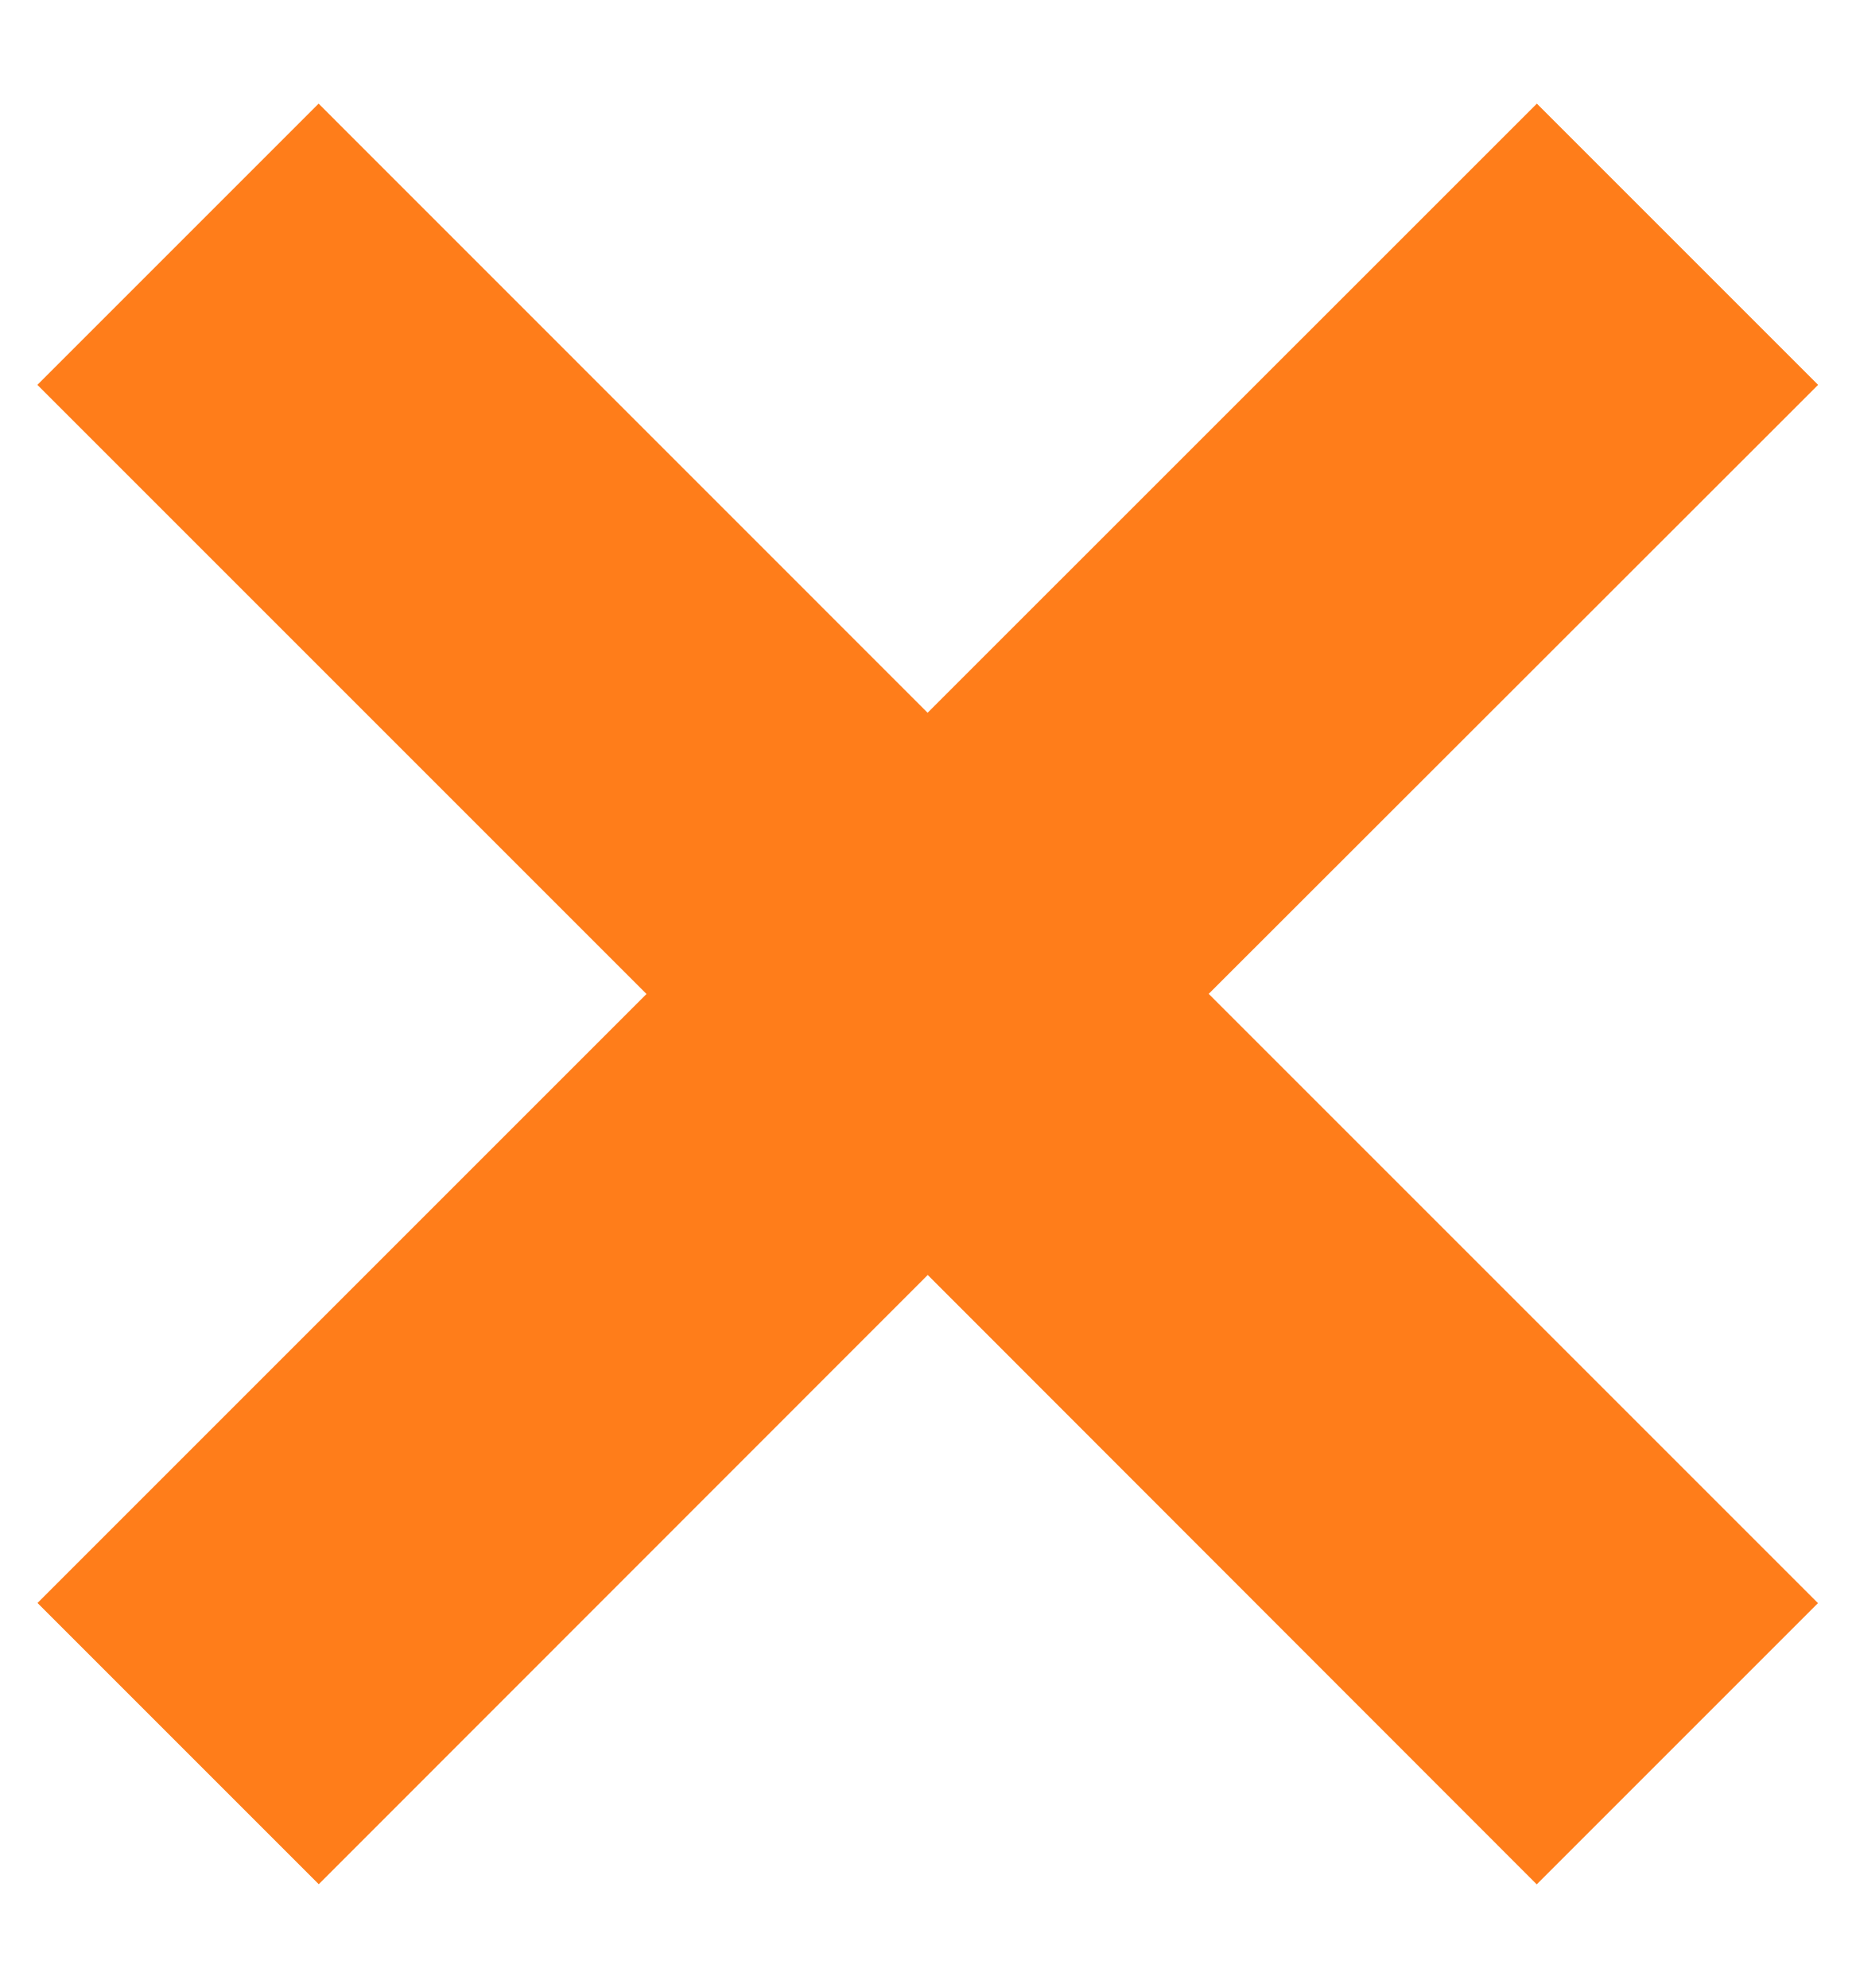
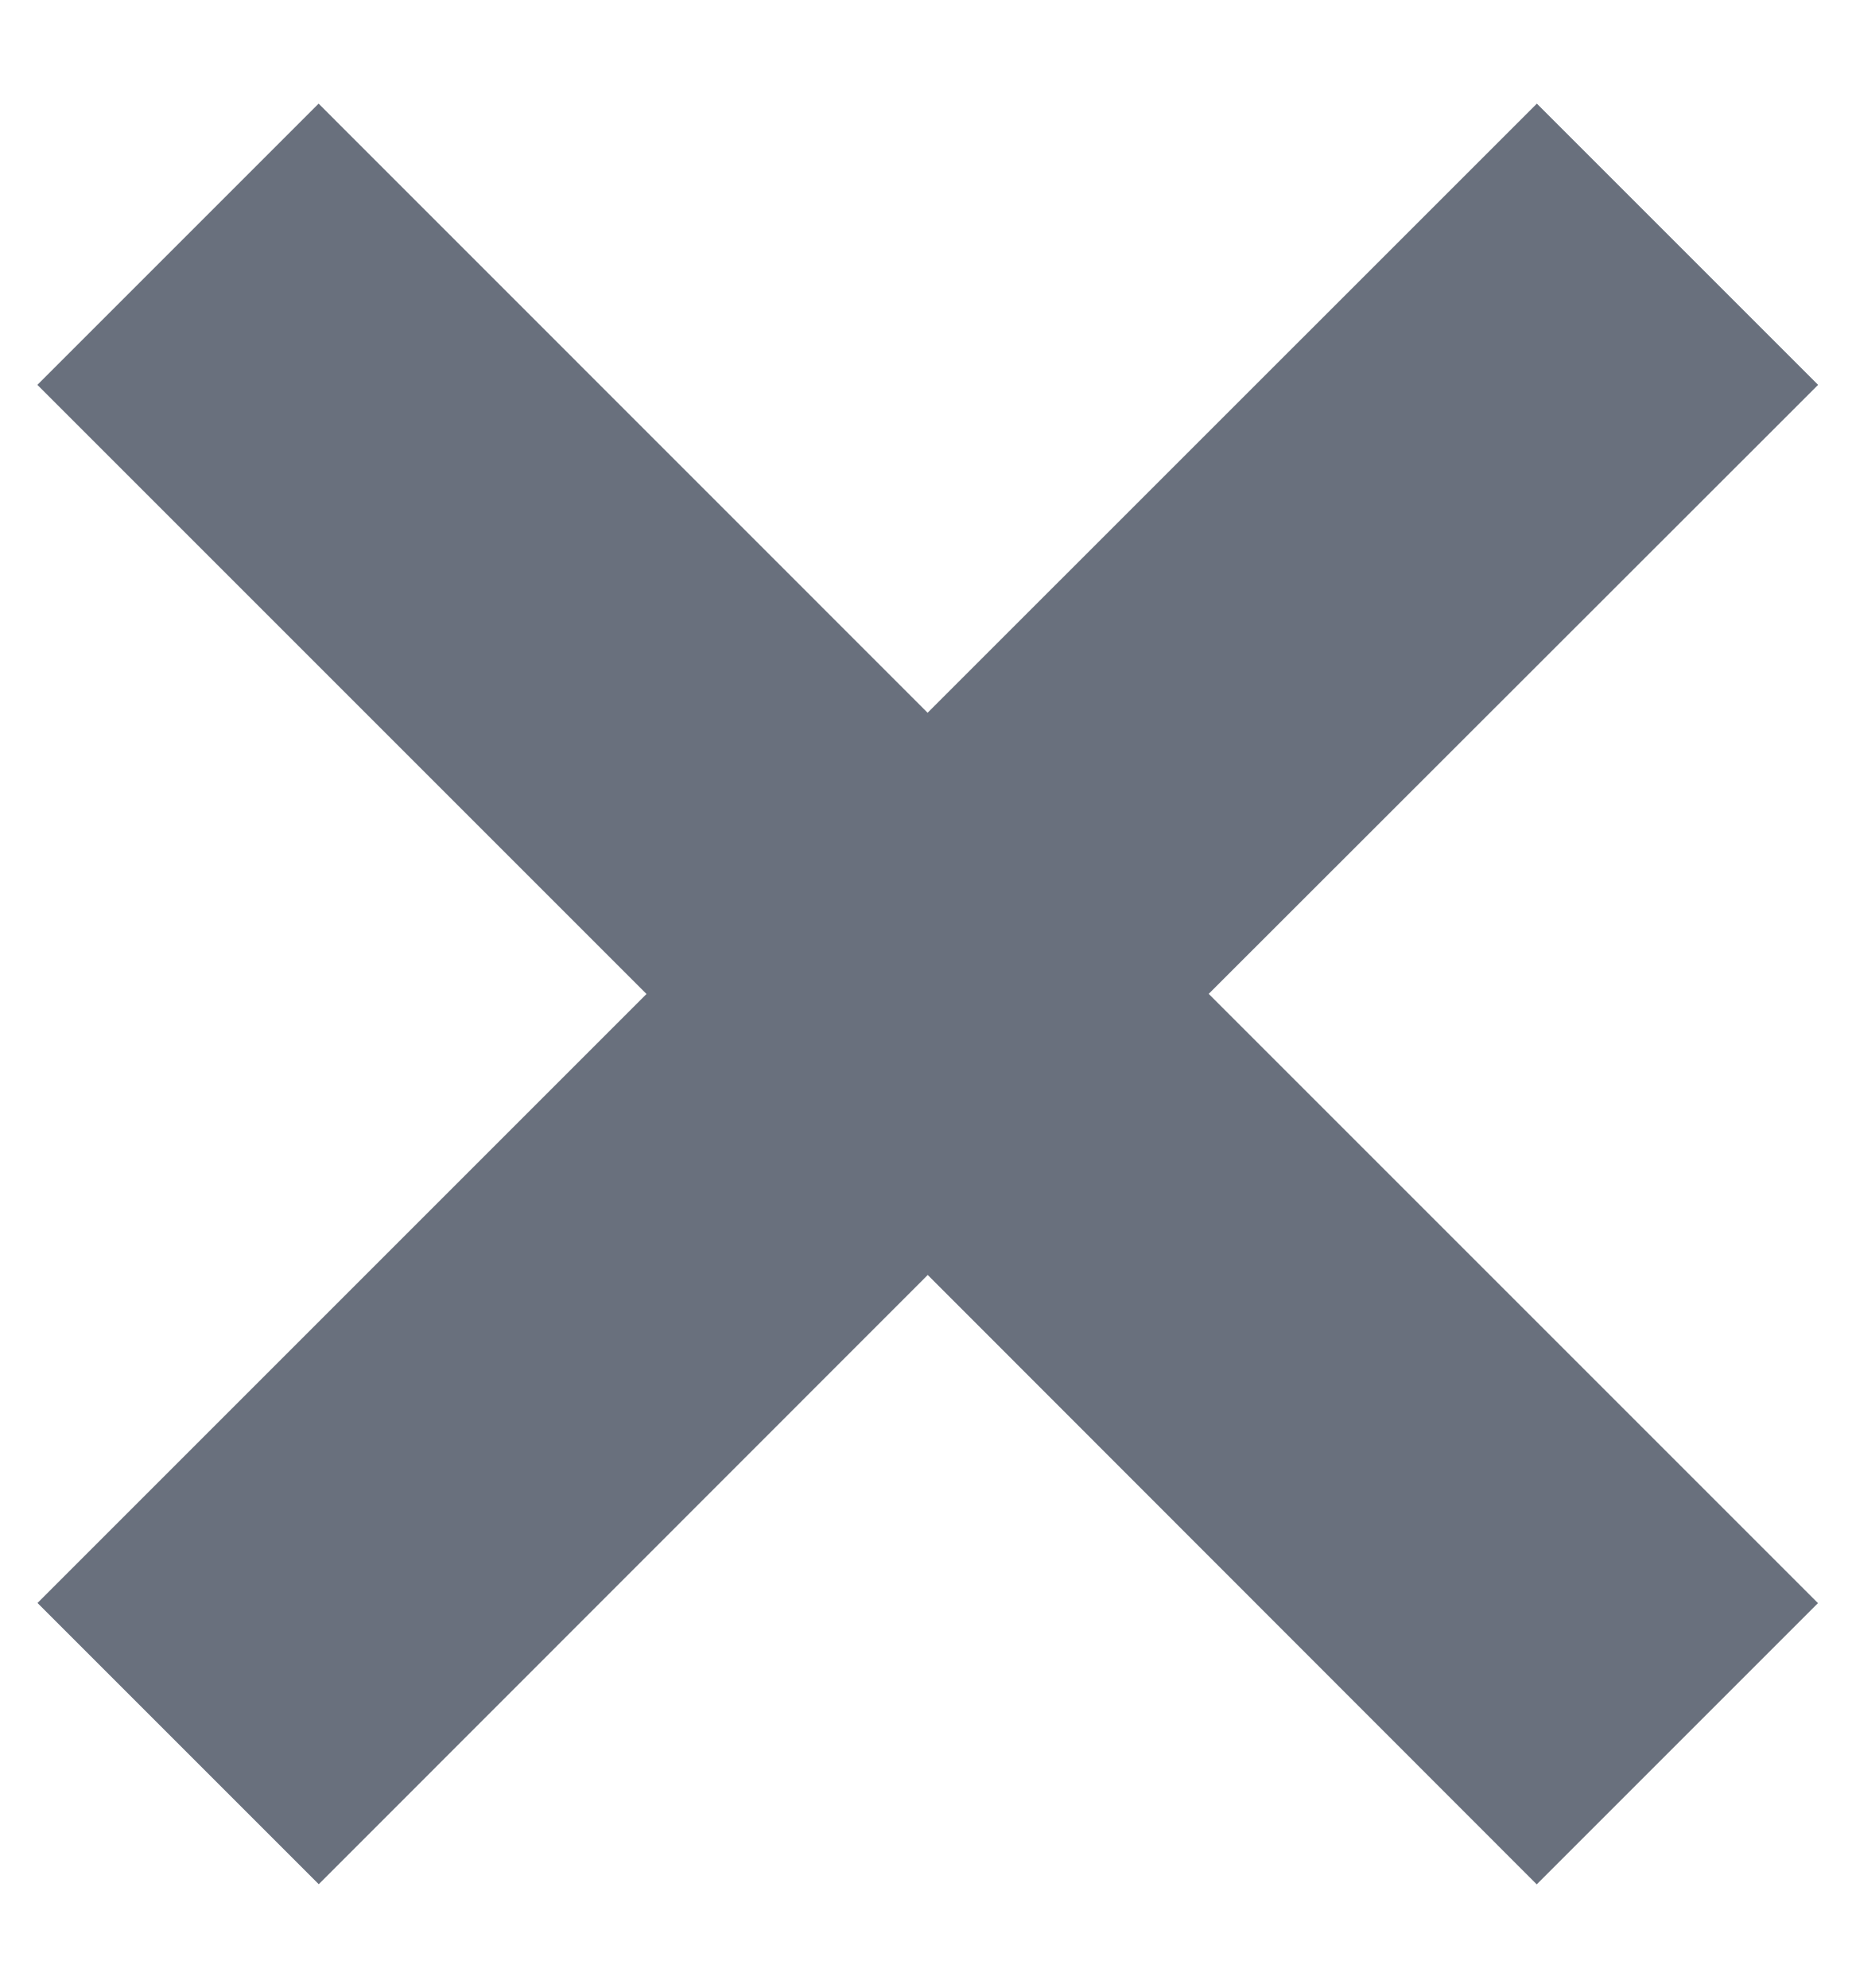
<svg xmlns="http://www.w3.org/2000/svg" width="14" height="15">
-   <path d="m11.596.782 2.122 2.122L9.12 7.499l4.597 4.597-2.122 2.122L7 9.62l-4.595 4.597-2.122-2.122L4.878 7.5.282 2.904 2.404.782l4.595 4.596L11.596.782Z" fill="#ff7d1a" fill-rule="evenodd" />
+   <path d="m11.596.782 2.122 2.122L9.12 7.499l4.597 4.597-2.122 2.122L7 9.62l-4.595 4.597-2.122-2.122L4.878 7.5.282 2.904 2.404.782l4.595 4.596L11.596.782Z" fill="#69707D" fill-rule="evenodd" />
</svg>
